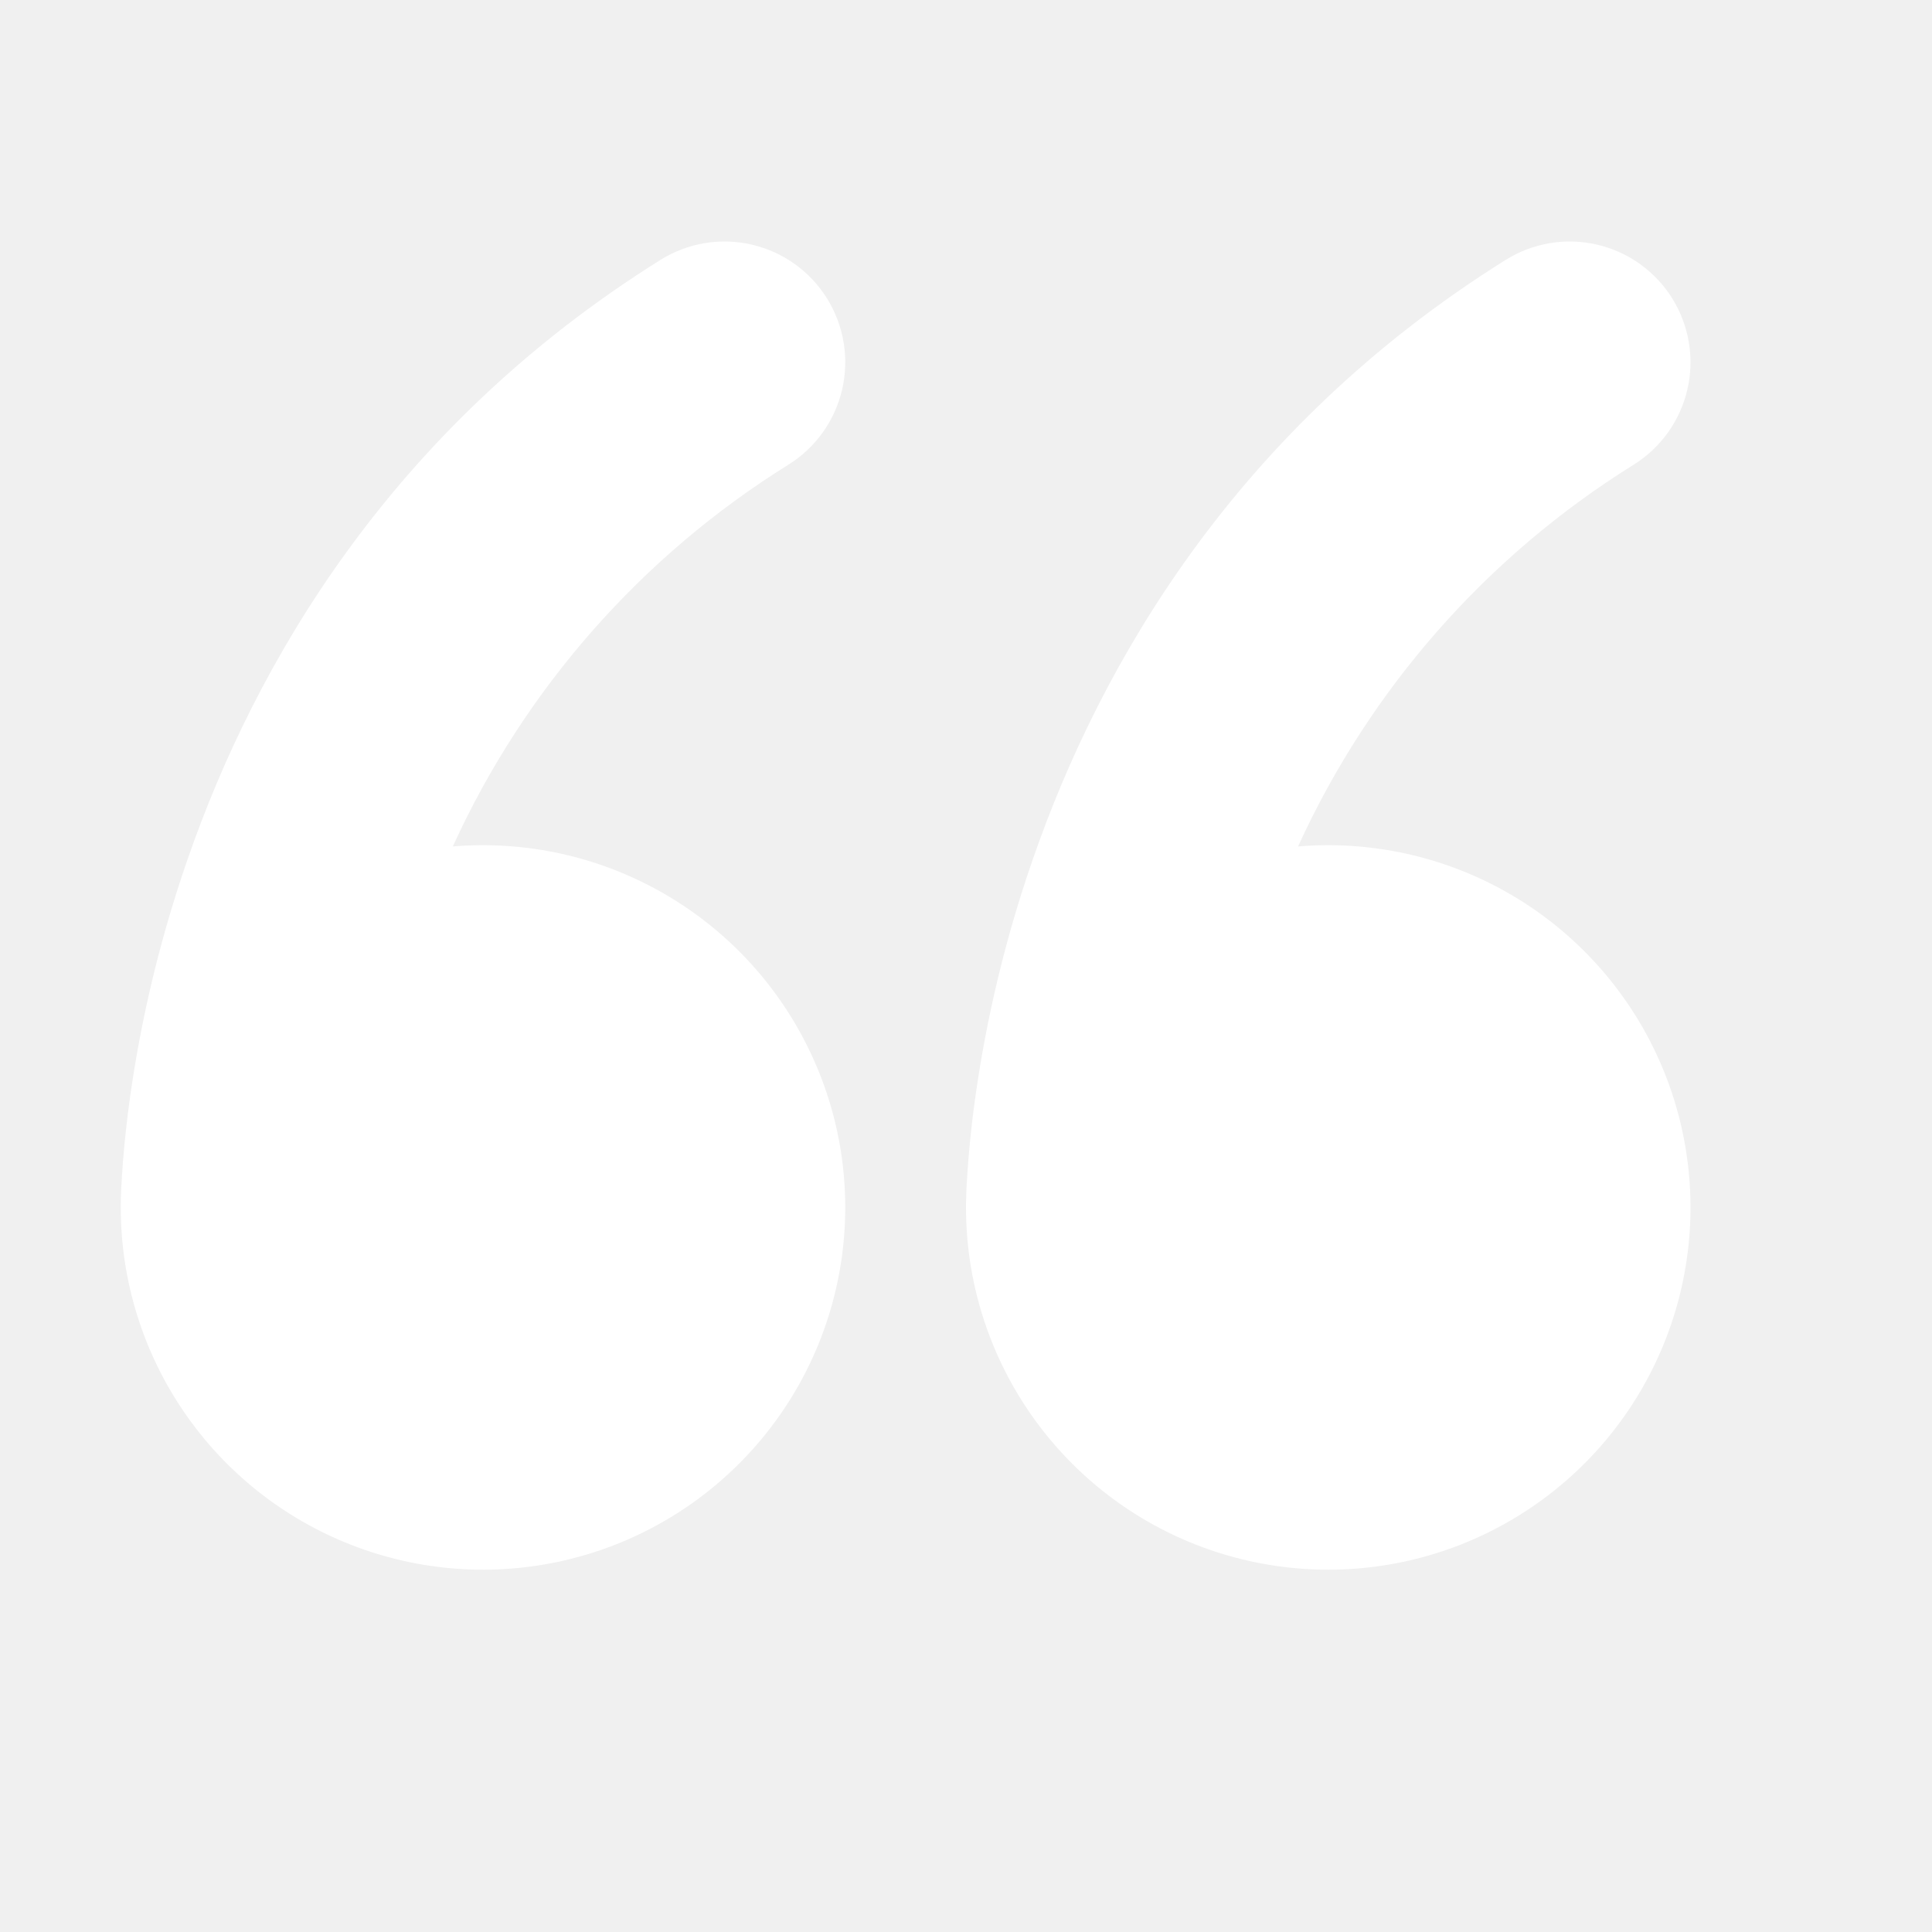
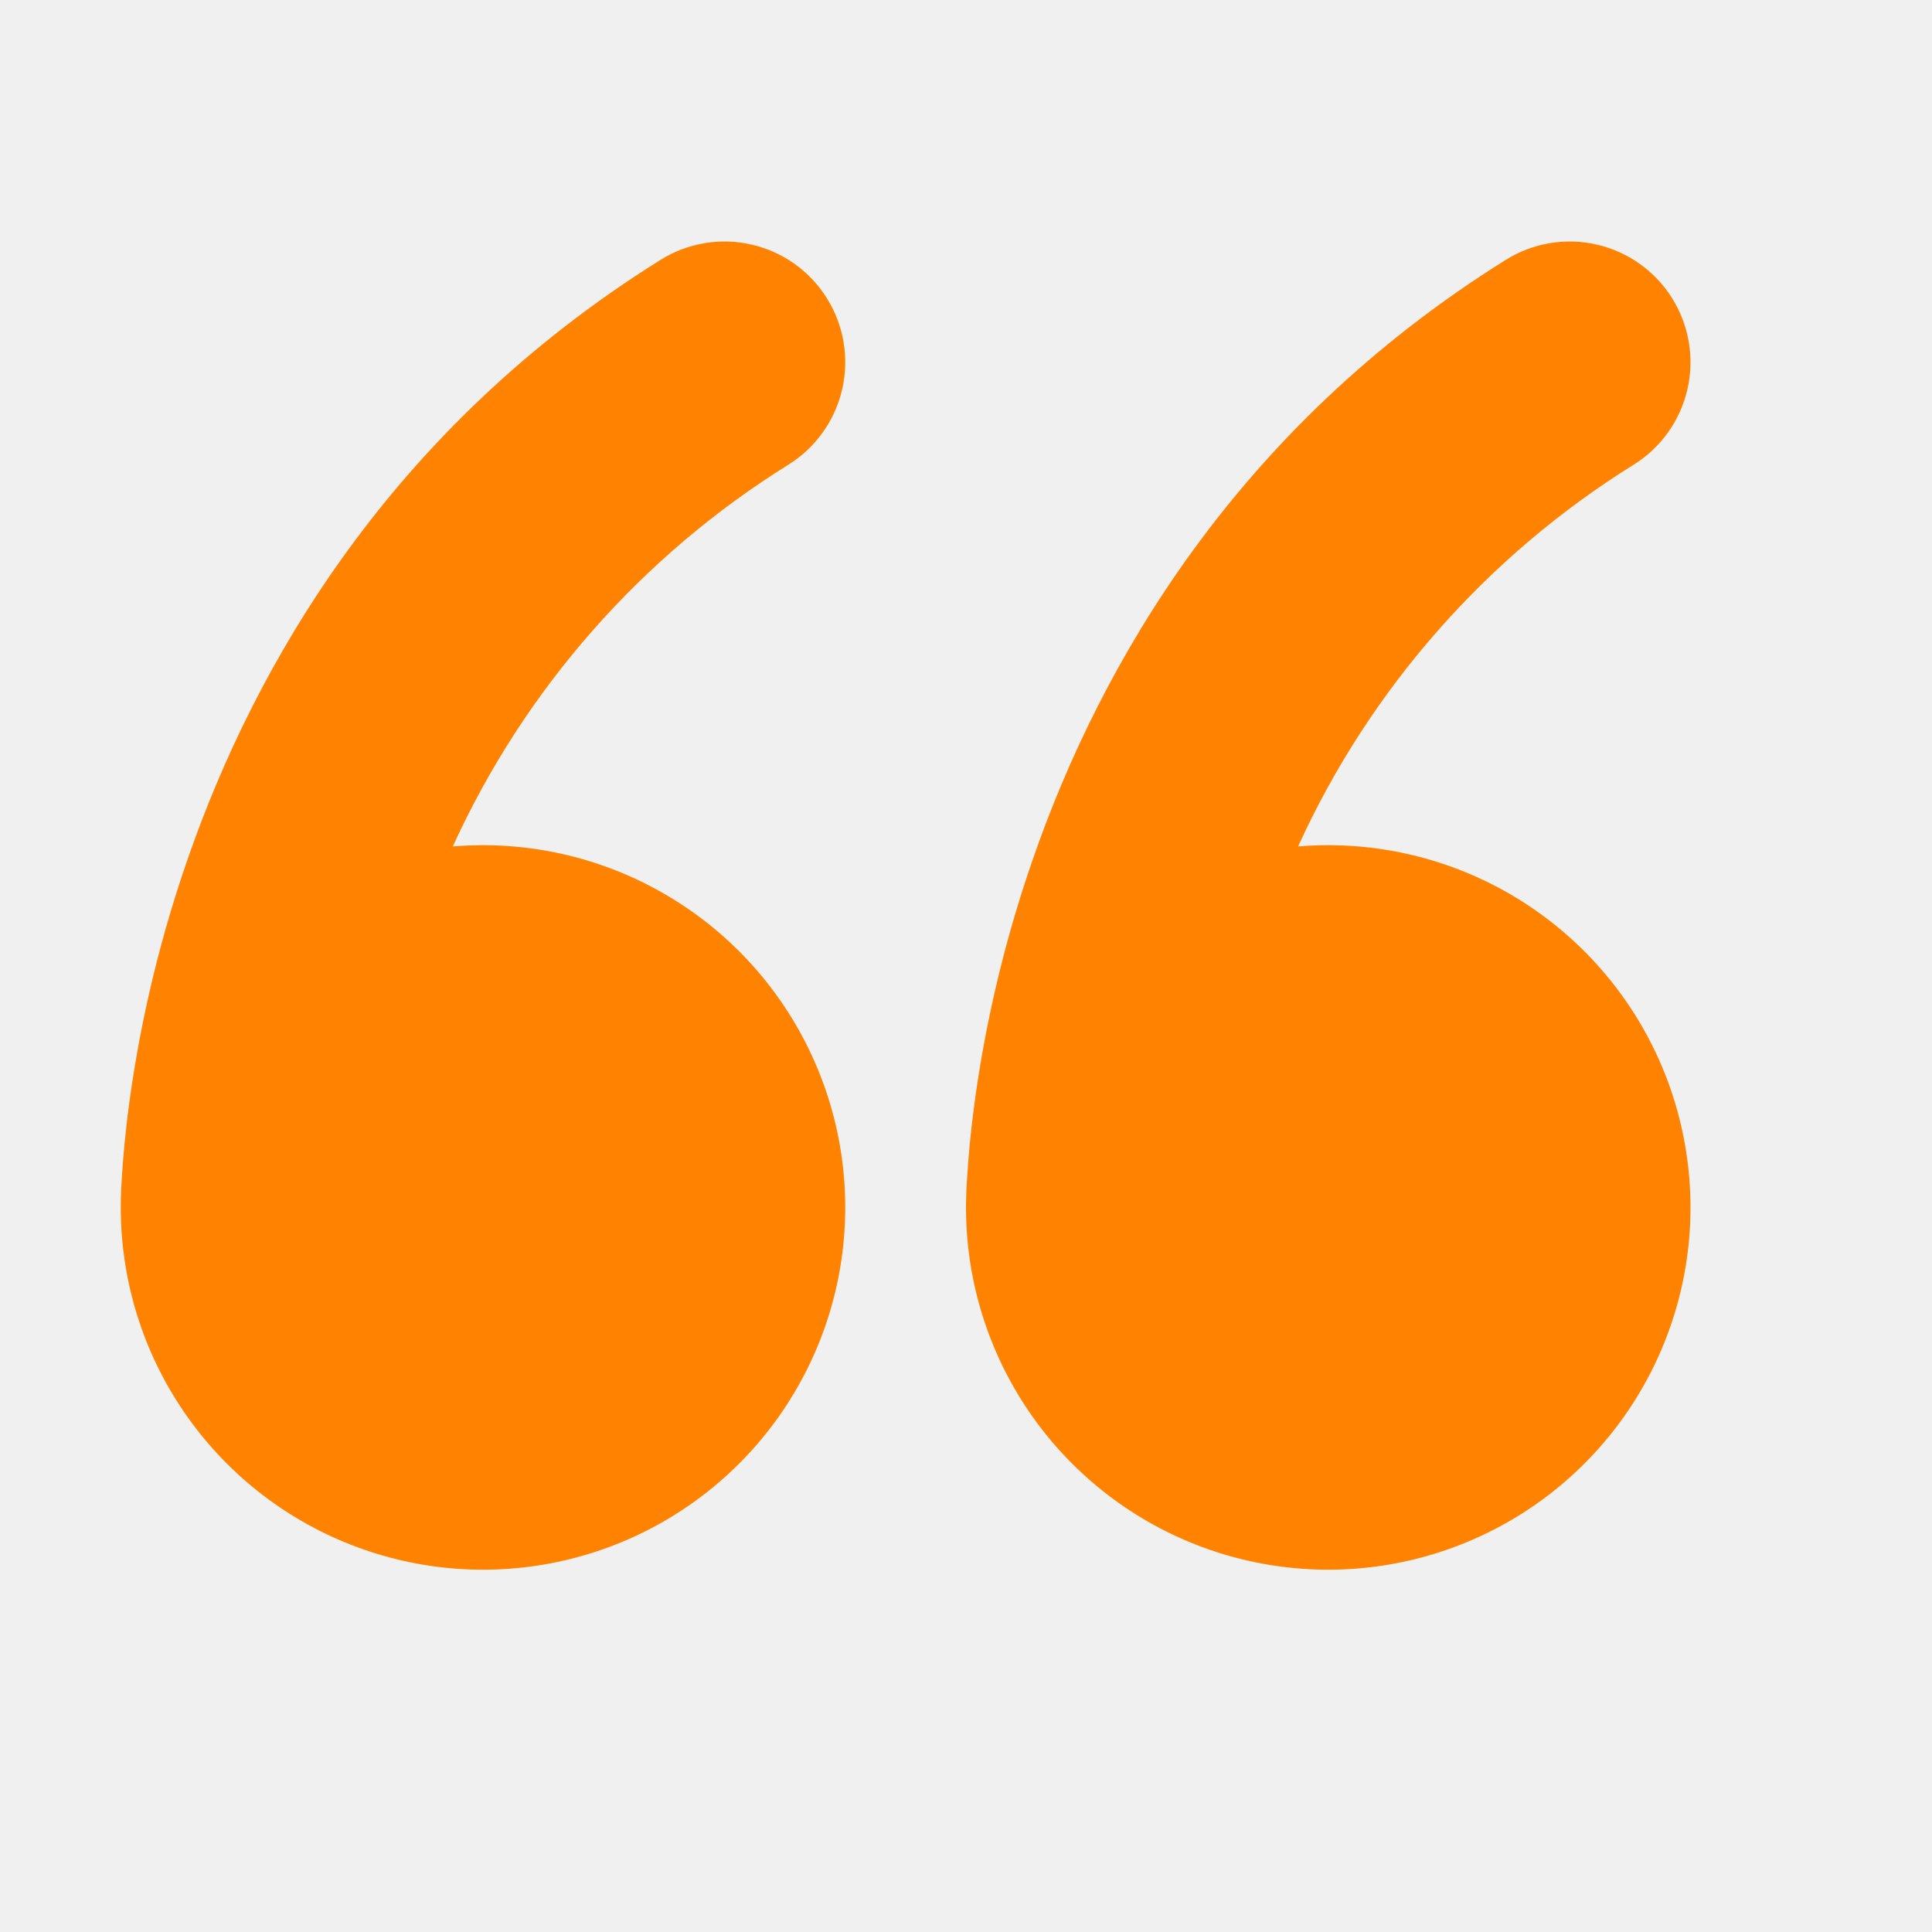
- <svg xmlns="http://www.w3.org/2000/svg" width="51" height="51" viewBox="0 0 51 51" fill="none">
-   <path d="M21.828 7.873C22.05 8.228 22.2 8.623 22.269 9.036C22.338 9.449 22.325 9.871 22.231 10.279C22.137 10.687 21.963 11.072 21.72 11.413C21.477 11.754 21.169 12.044 20.814 12.265C16.933 14.68 13.85 18.186 11.953 22.344C13.872 22.184 15.794 22.606 17.468 23.556C19.143 24.506 20.492 25.939 21.338 27.669C22.185 29.398 22.49 31.342 22.213 33.247C21.937 35.153 21.092 36.93 19.788 38.347C18.485 39.764 16.784 40.755 14.909 41.189C13.033 41.624 11.07 41.482 9.277 40.783C7.483 40.084 5.942 38.859 4.856 37.27C3.769 35.681 3.188 33.8 3.188 31.875V31.789C3.19 31.542 3.201 31.296 3.219 31.049C3.248 30.571 3.305 29.902 3.417 29.08C3.64 27.444 4.077 25.191 4.96 22.66C6.719 17.592 10.283 11.328 17.436 6.86C17.791 6.638 18.186 6.488 18.599 6.419C19.012 6.35 19.434 6.362 19.842 6.457C20.25 6.551 20.635 6.724 20.976 6.967C21.317 7.21 21.606 7.518 21.828 7.873ZM44.141 7.873C44.362 8.228 44.512 8.623 44.581 9.036C44.65 9.449 44.638 9.871 44.543 10.279C44.449 10.687 44.276 11.072 44.033 11.413C43.79 11.754 43.482 12.044 43.127 12.265C39.245 14.68 36.163 18.186 34.266 22.344C36.184 22.184 38.106 22.606 39.781 23.556C41.455 24.506 42.804 25.939 43.651 27.669C44.497 29.398 44.802 31.342 44.526 33.247C44.249 35.153 43.404 36.93 42.101 38.347C40.797 39.764 39.097 40.755 37.221 41.189C35.346 41.624 33.383 41.482 31.589 40.783C29.795 40.084 28.255 38.859 27.168 37.27C26.082 35.681 25.5 33.8 25.5 31.875V31.789C25.503 31.542 25.513 31.296 25.532 31.049C25.561 30.571 25.618 29.902 25.73 29.08C25.953 27.444 26.389 25.191 27.272 22.66C29.032 17.592 32.595 11.328 39.748 6.86C40.103 6.638 40.498 6.488 40.911 6.419C41.324 6.35 41.746 6.362 42.154 6.457C42.562 6.551 42.947 6.724 43.288 6.967C43.629 7.21 43.919 7.518 44.141 7.873Z" fill="white" />
+ <svg xmlns="http://www.w3.org/2000/svg" width="51" height="51" viewBox="0 0 51 51">
+   <path d="M21.828 7.873C22.05 8.228 22.2 8.623 22.269 9.036C22.338 9.449 22.325 9.871 22.231 10.279C22.137 10.687 21.963 11.072 21.72 11.413C21.477 11.754 21.169 12.044 20.814 12.265C16.933 14.68 13.85 18.186 11.953 22.344C13.872 22.184 15.794 22.606 17.468 23.556C19.143 24.506 20.492 25.939 21.338 27.669C22.185 29.398 22.49 31.342 22.213 33.247C21.937 35.153 21.092 36.93 19.788 38.347C18.485 39.764 16.784 40.755 14.909 41.189C13.033 41.624 11.07 41.482 9.277 40.783C7.483 40.084 5.942 38.859 4.856 37.27C3.769 35.681 3.188 33.8 3.188 31.875V31.789C3.19 31.542 3.201 31.296 3.219 31.049C3.248 30.571 3.305 29.902 3.417 29.08C3.64 27.444 4.077 25.191 4.96 22.66C6.719 17.592 10.283 11.328 17.436 6.86C17.791 6.638 18.186 6.488 18.599 6.419C19.012 6.35 19.434 6.362 19.842 6.457C20.25 6.551 20.635 6.724 20.976 6.967C21.317 7.21 21.606 7.518 21.828 7.873ZM44.141 7.873C44.362 8.228 44.512 8.623 44.581 9.036C44.65 9.449 44.638 9.871 44.543 10.279C44.449 10.687 44.276 11.072 44.033 11.413C43.79 11.754 43.482 12.044 43.127 12.265C39.245 14.68 36.163 18.186 34.266 22.344C36.184 22.184 38.106 22.606 39.781 23.556C41.455 24.506 42.804 25.939 43.651 27.669C44.497 29.398 44.802 31.342 44.526 33.247C44.249 35.153 43.404 36.93 42.101 38.347C40.797 39.764 39.097 40.755 37.221 41.189C35.346 41.624 33.383 41.482 31.589 40.783C29.795 40.084 28.255 38.859 27.168 37.27C26.082 35.681 25.5 33.8 25.5 31.875V31.789C25.503 31.542 25.513 31.296 25.532 31.049C25.561 30.571 25.618 29.902 25.73 29.08C25.953 27.444 26.389 25.191 27.272 22.66C29.032 17.592 32.595 11.328 39.748 6.86C40.103 6.638 40.498 6.488 40.911 6.419C41.324 6.35 41.746 6.362 42.154 6.457C42.562 6.551 42.947 6.724 43.288 6.967C43.629 7.21 43.919 7.518 44.141 7.873Z" fill="#ff8300" />
</svg>
